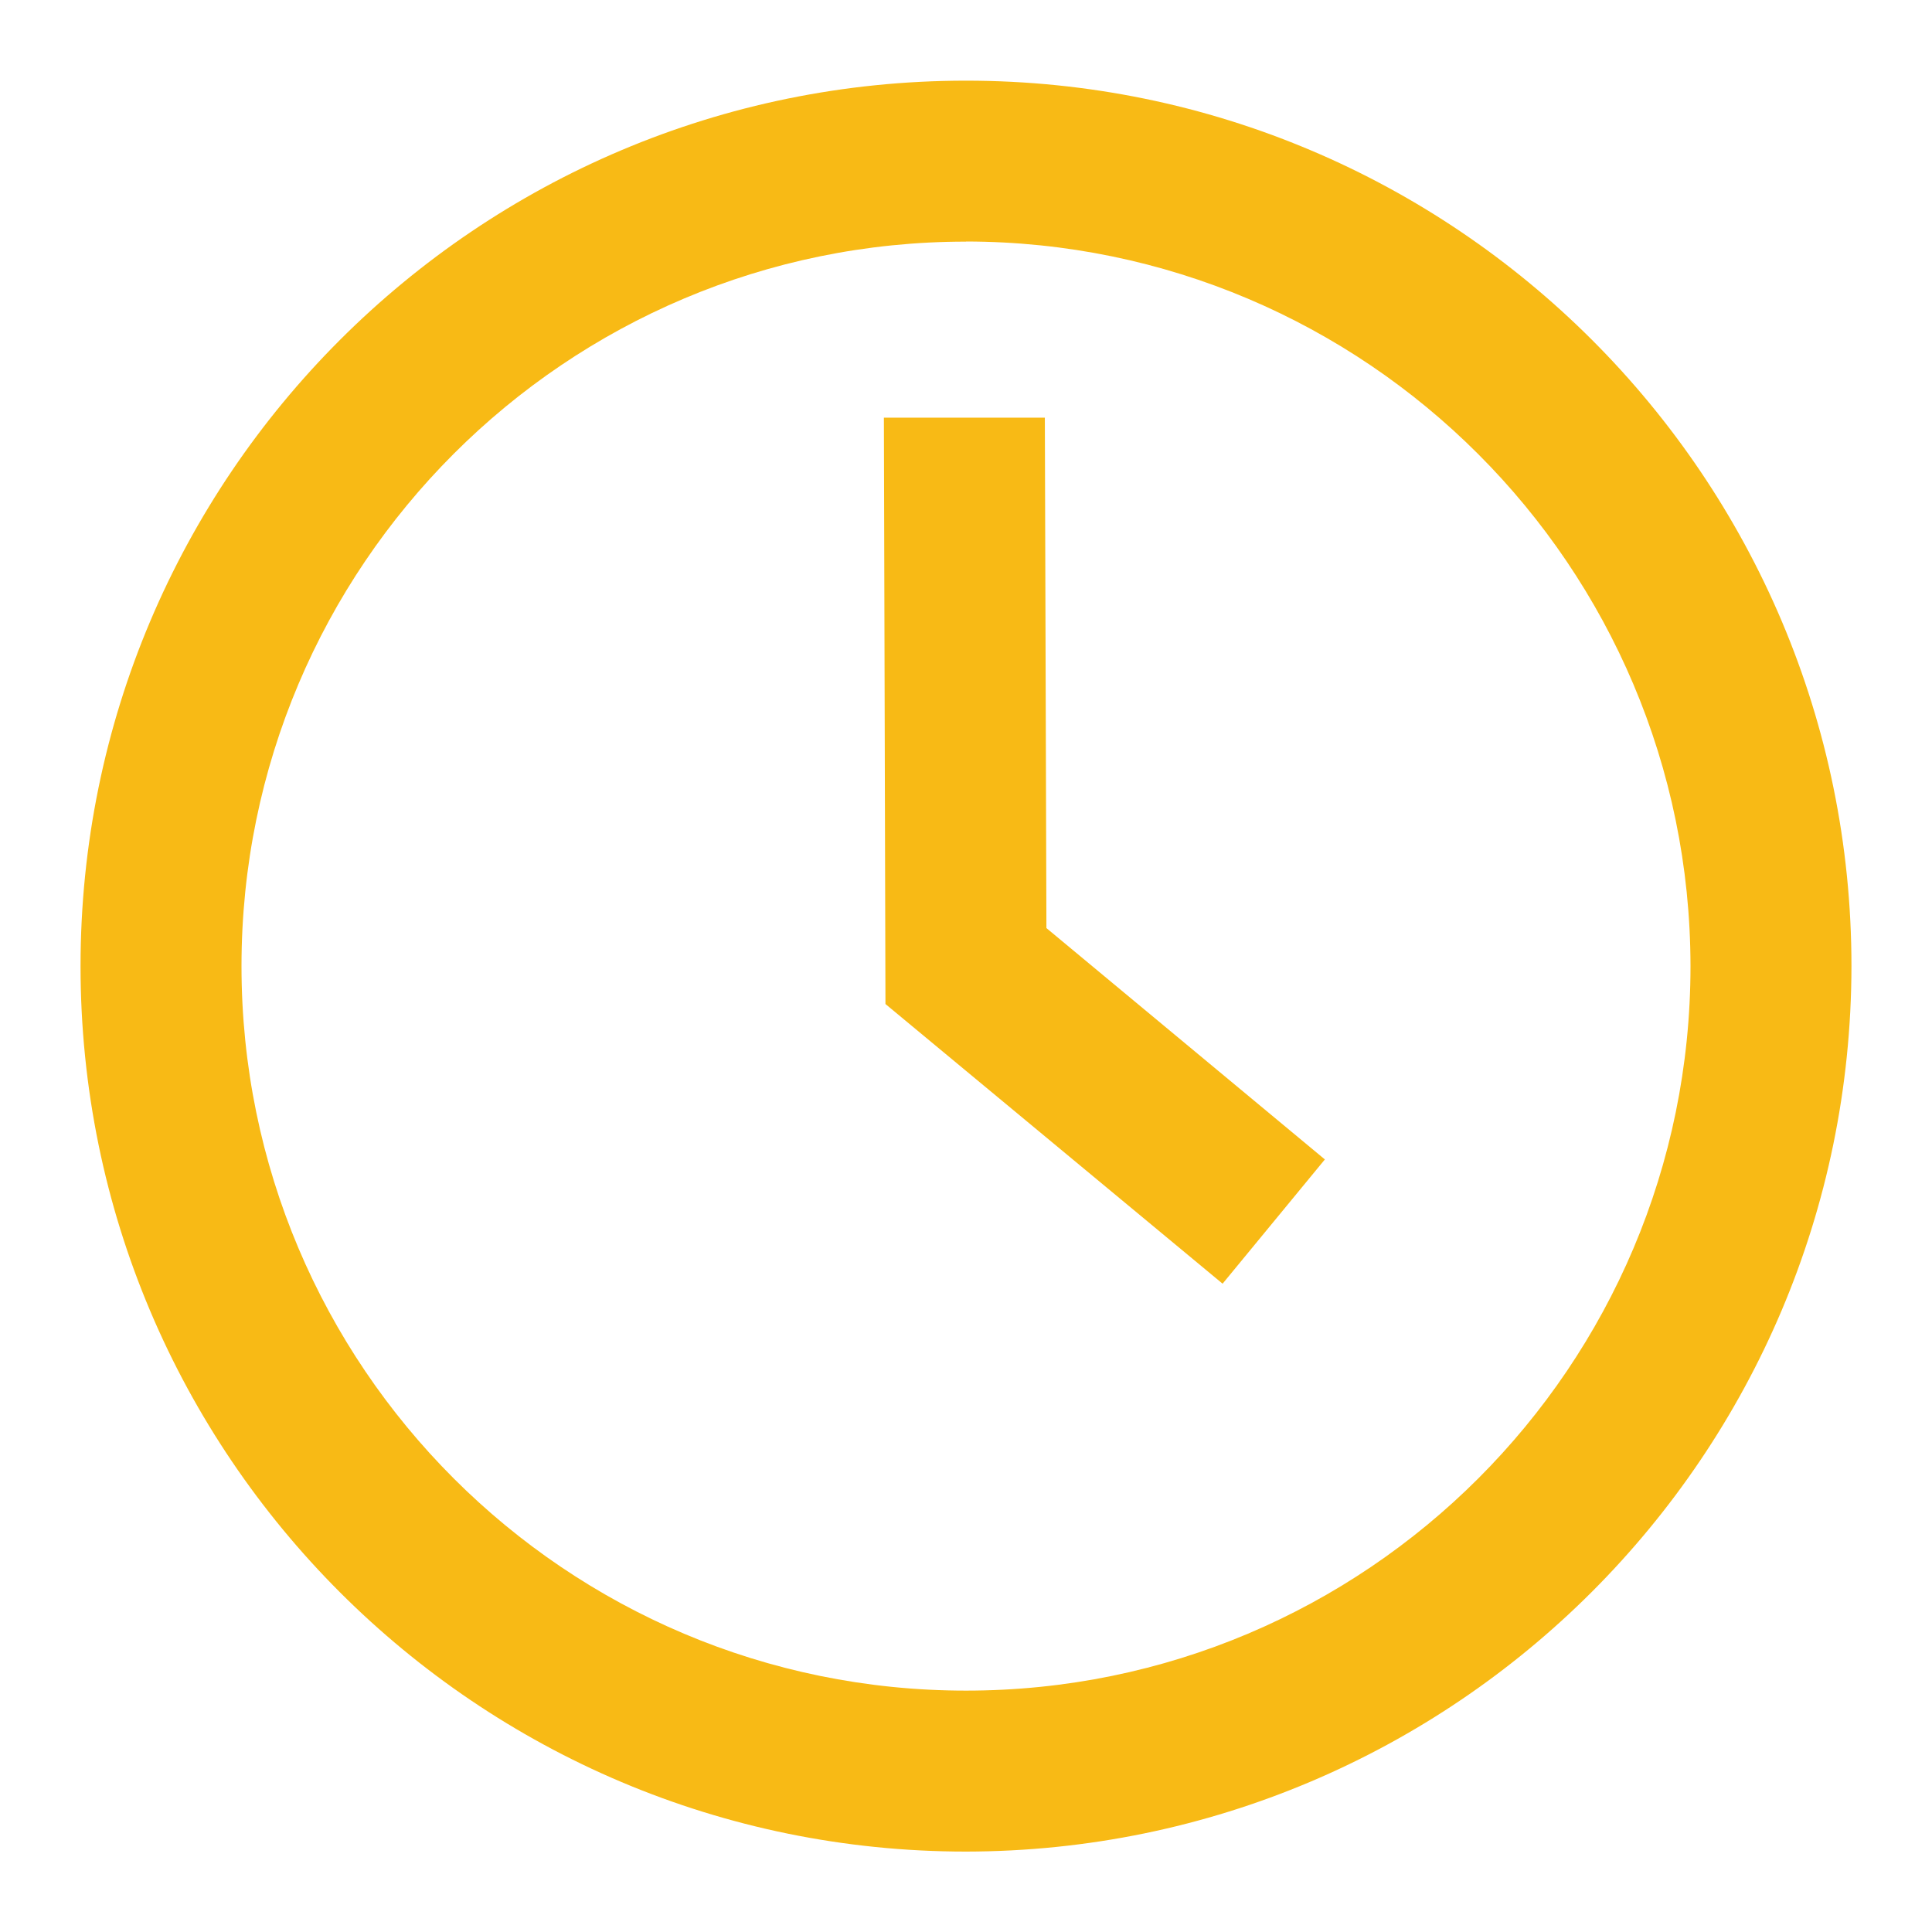
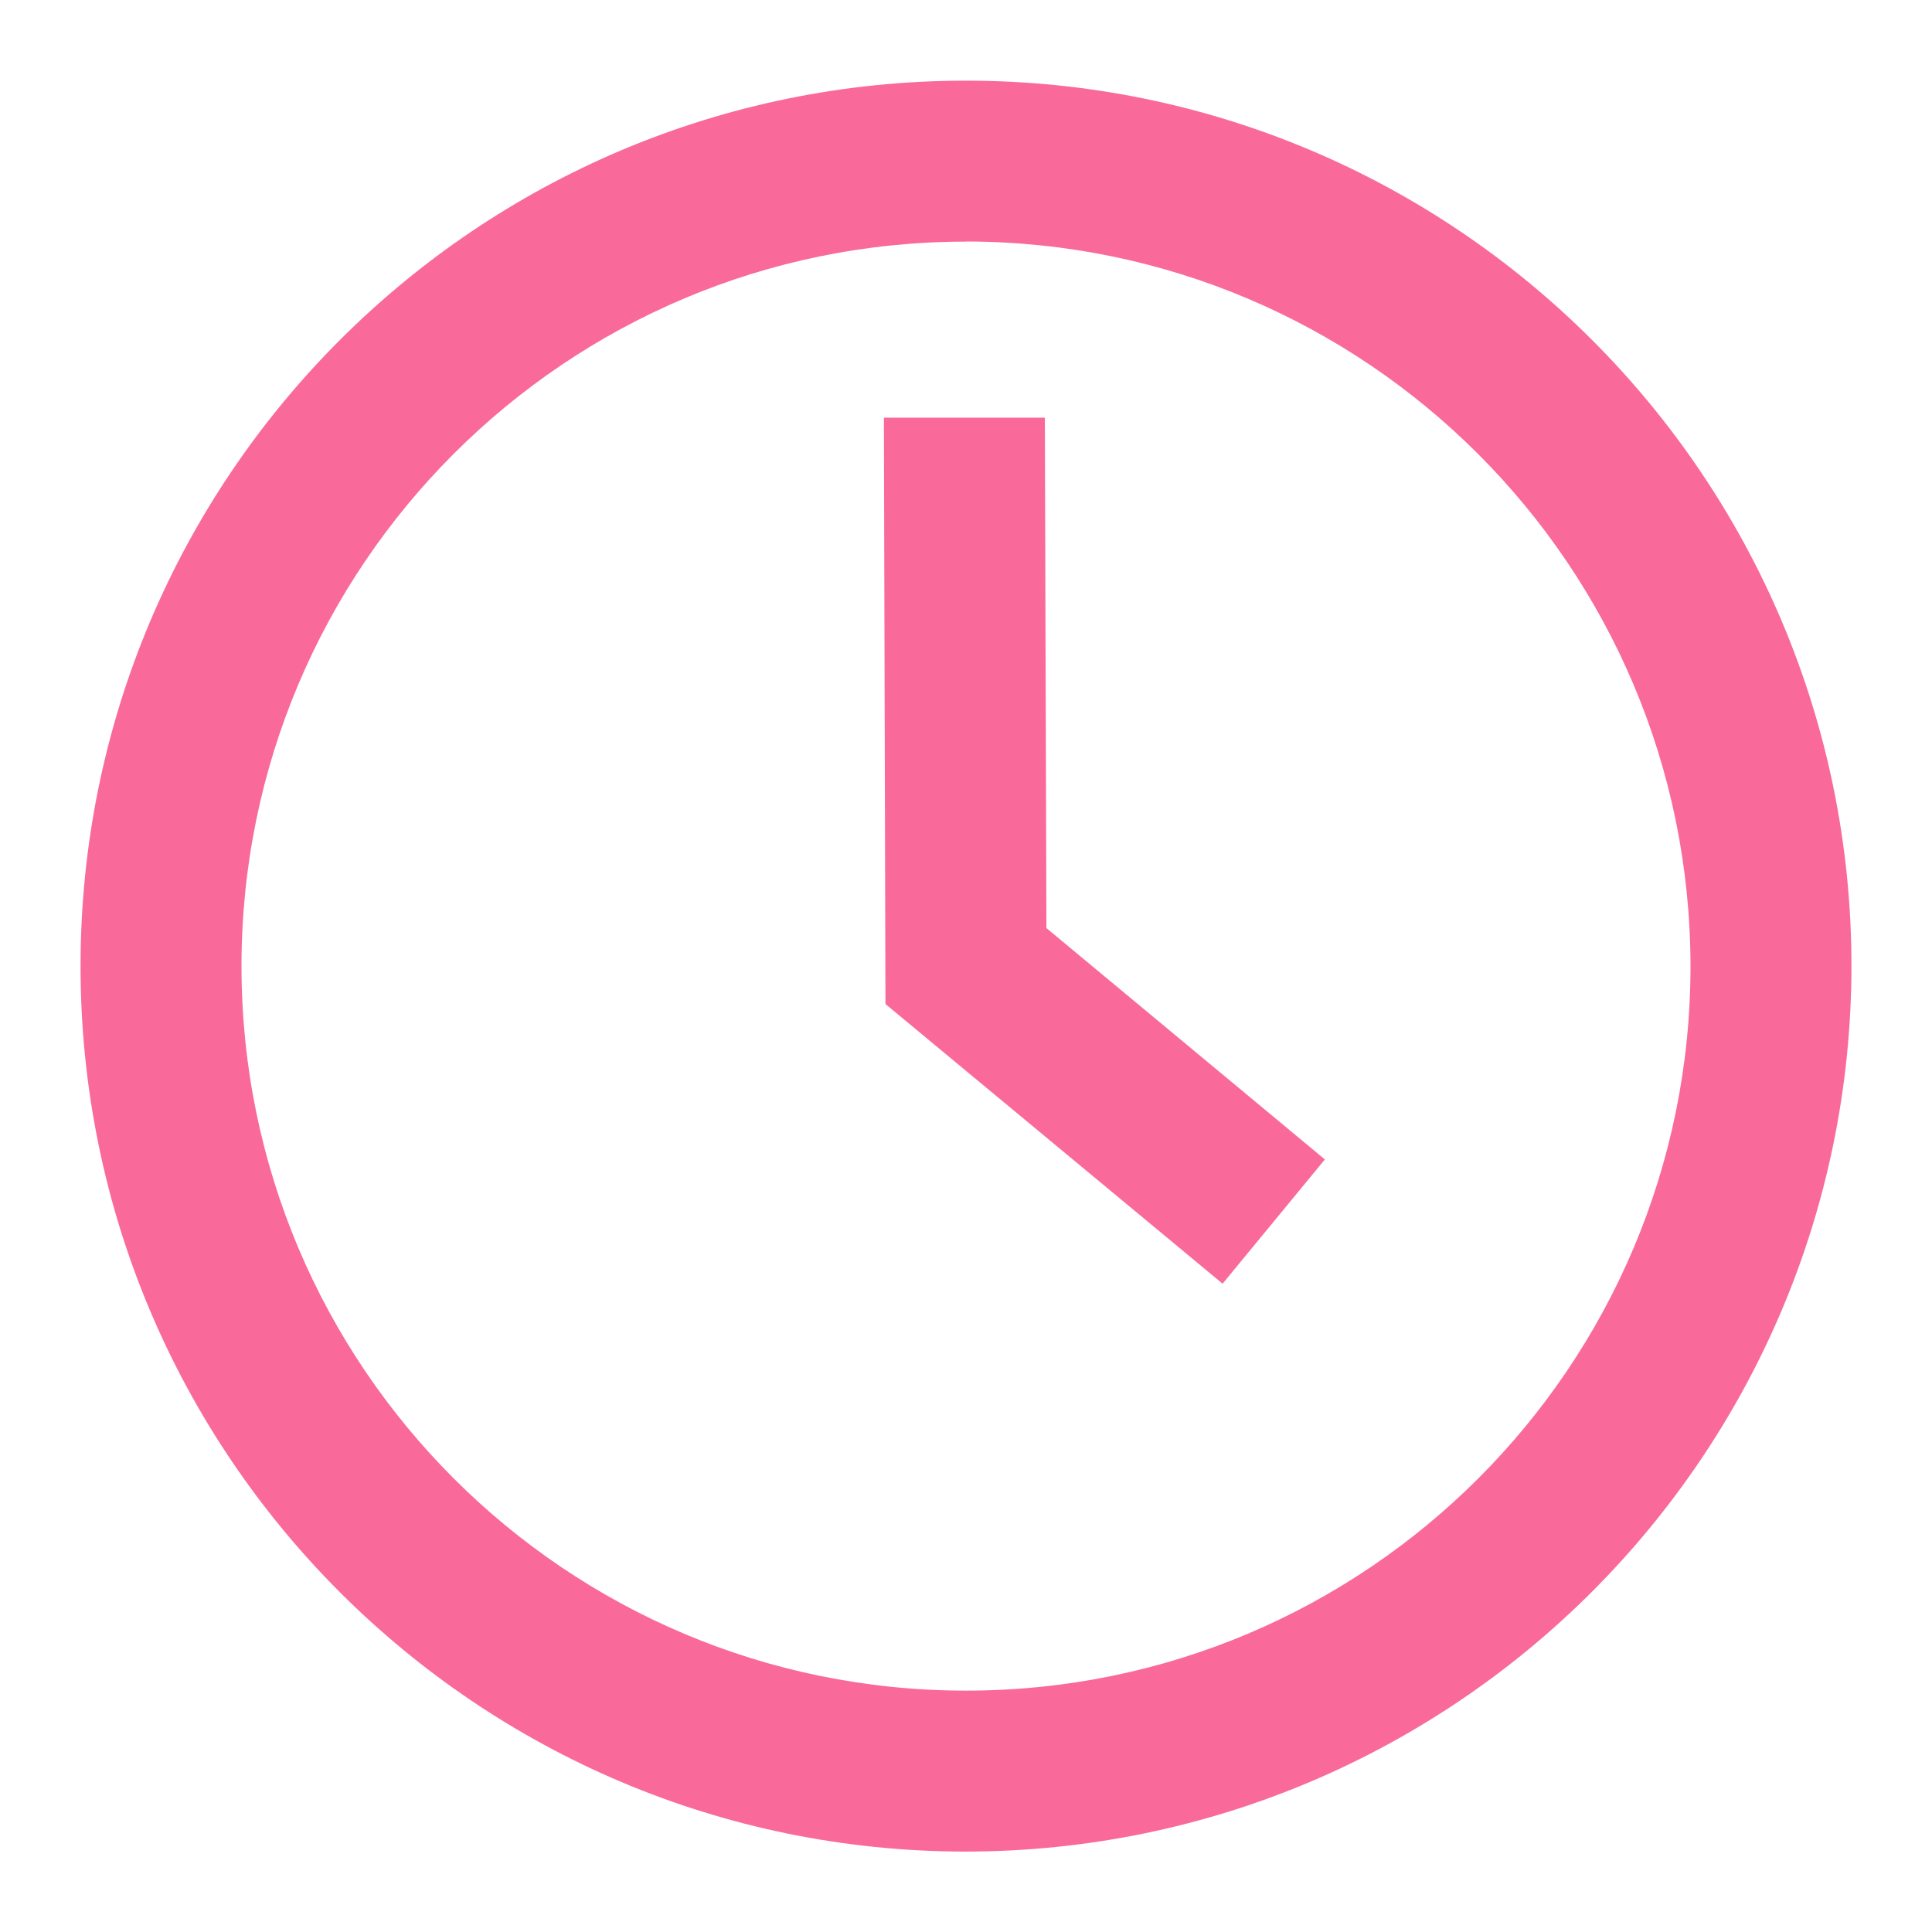
<svg xmlns="http://www.w3.org/2000/svg" id="processing_icon" data-name="processing icon" width="16" height="16" viewBox="0 0 16 16">
  <defs>
    <style>
-             .cls-2{fill:#f8ba15}
+             .cls-2{fill:#f96a9a}
        </style>
  </defs>
  <g id="Group_6534" data-name="Group 6534">
    <path id="Rectangle_2399" data-name="Rectangle 2399" style="fill:none" d="M0 0h16v16H0z" />
    <g id="Group_6412" data-name="Group 6412" transform="translate(.667 .667)">
      <path id="Path_4828" data-name="Path 4828" class="cls-2" d="M8.333 15.667a7.333 7.333 0 1 1 7.333-7.333 7.342 7.342 0 0 1-7.333 7.333zm0-13.333a6 6 0 1 0 6 6 6.007 6.007 0 0 0-6-6.001z" transform="translate(-1 -1)" />
    </g>
    <g id="Group_6413" data-name="Group 6413" transform="translate(7.32 3.459)">
      <path id="Path_4829" data-name="Path 4829" class="cls-2" d="m13.785 12.36-2.792-2.316-.013-4.856h1.333l.013 4.227 2.306 1.916z" transform="translate(-10.98 -5.188)" />
    </g>
  </g>
</svg>
